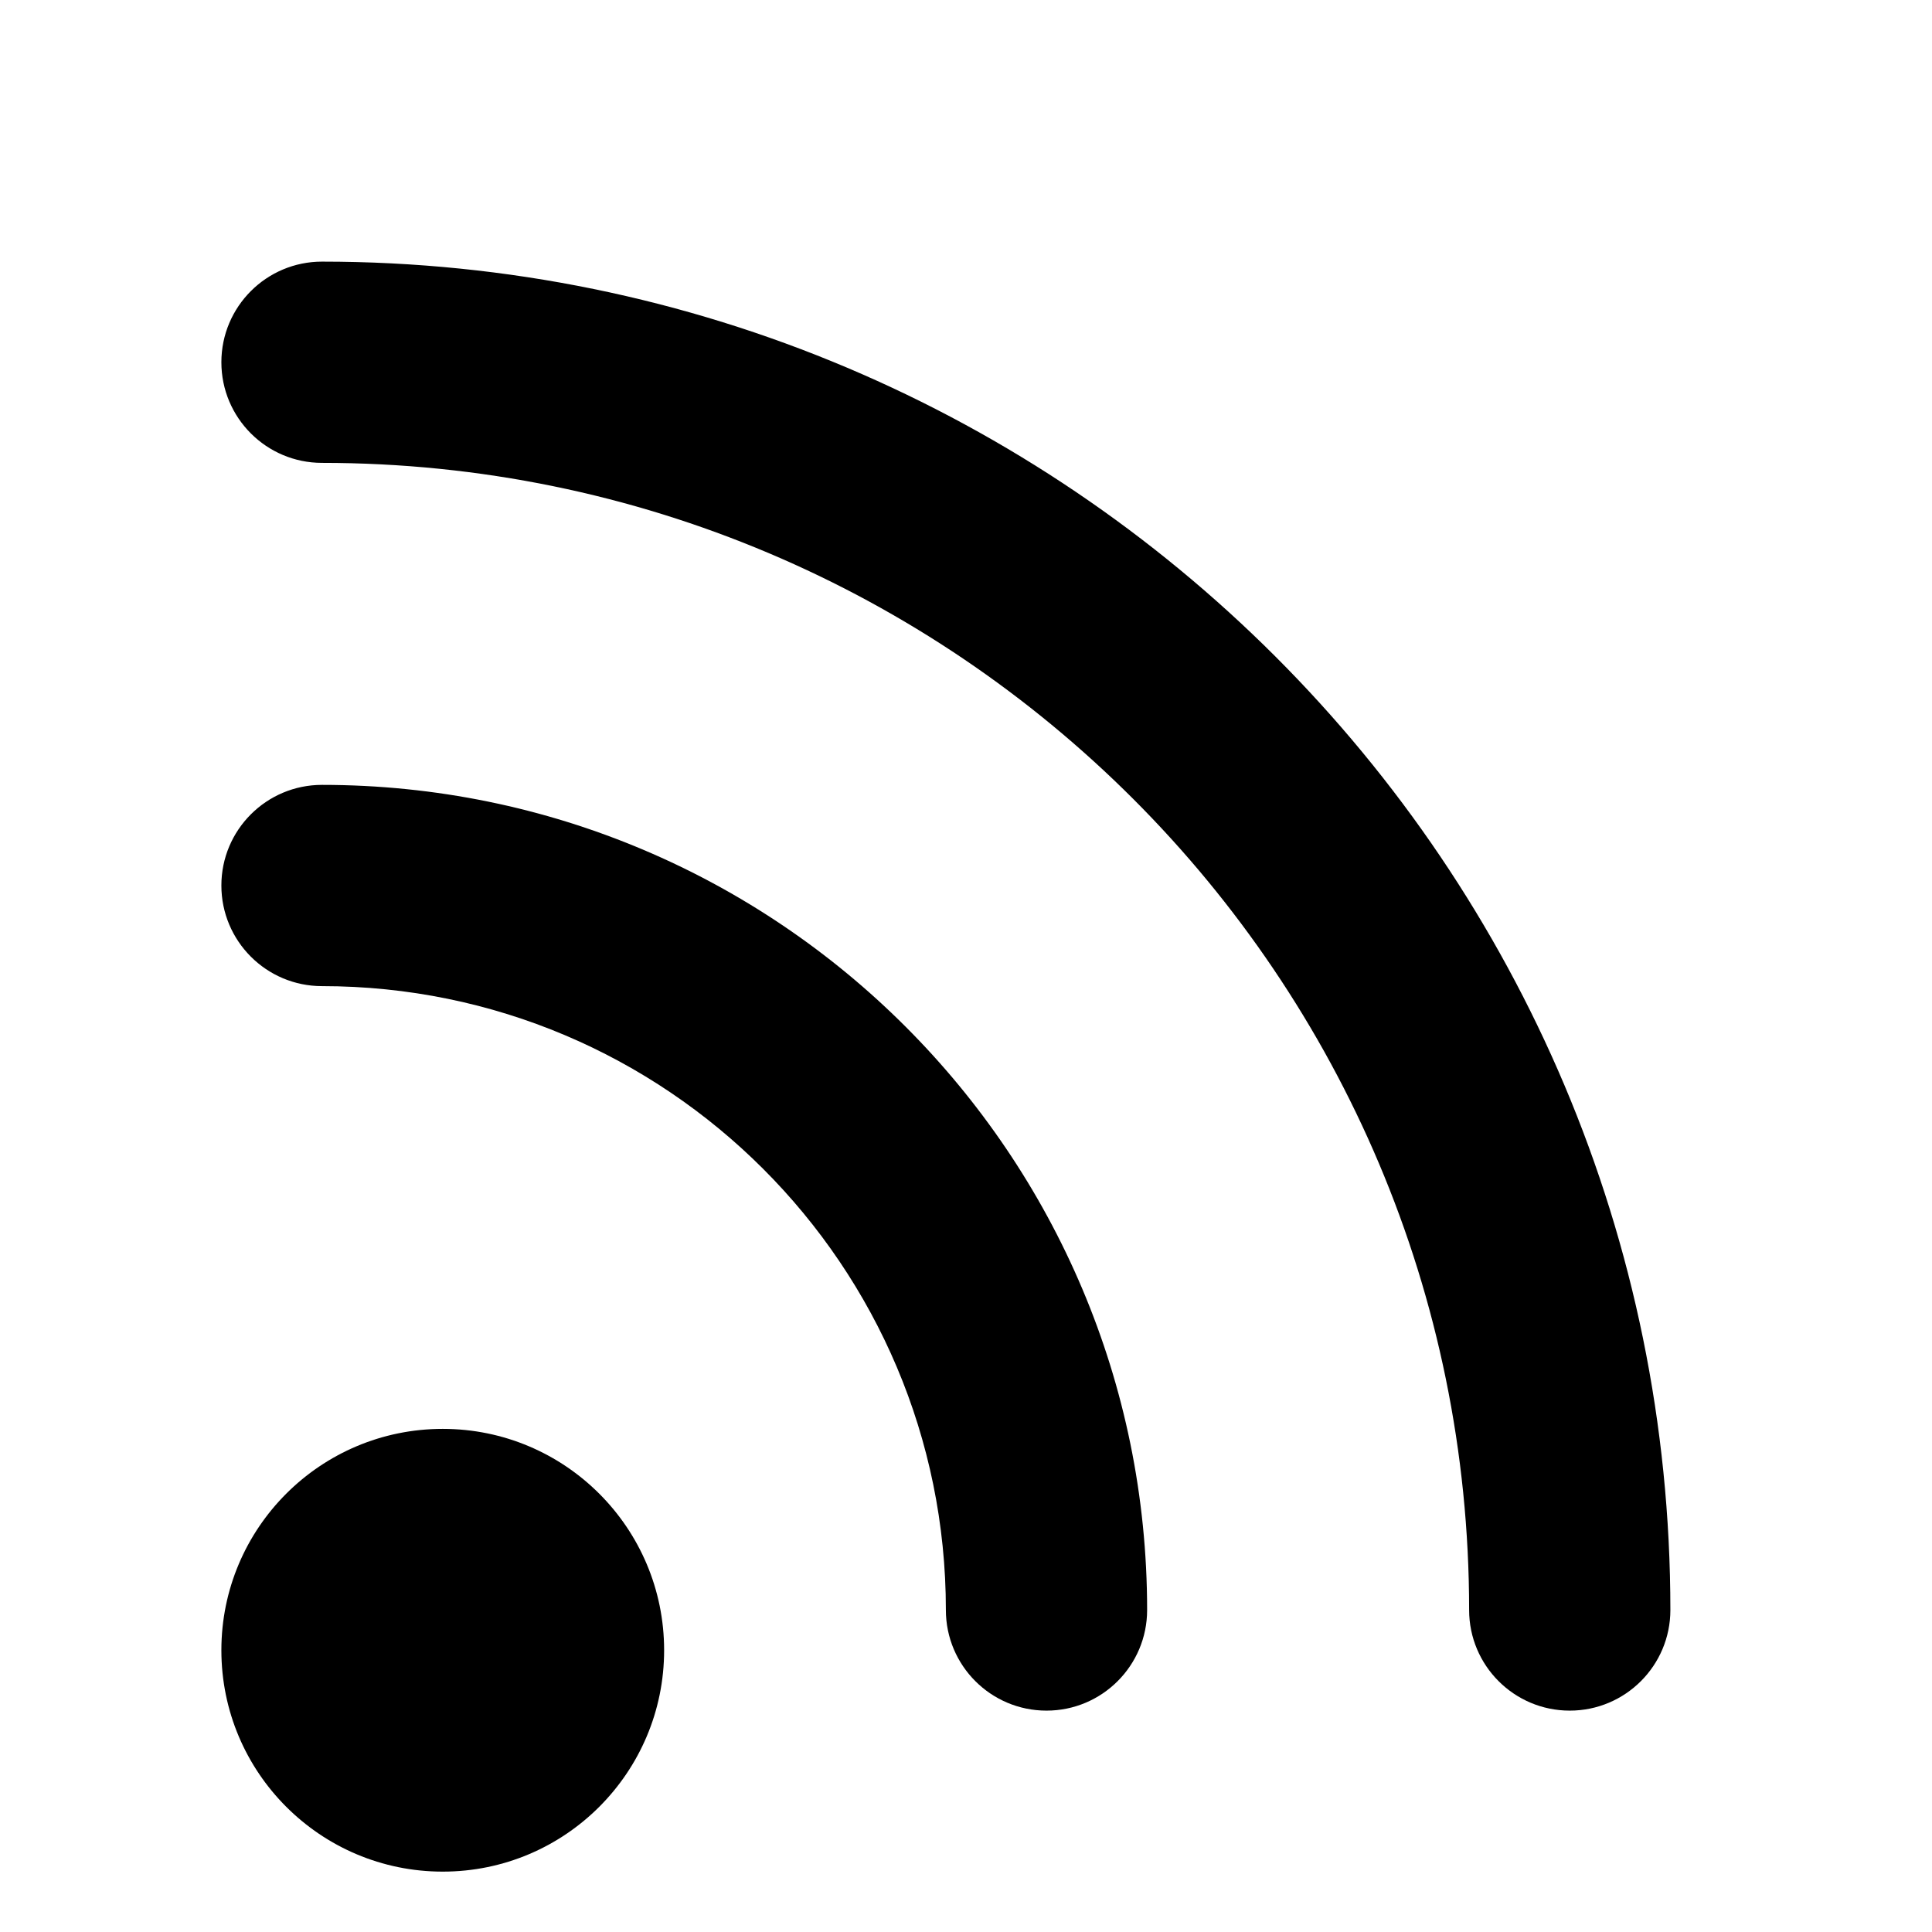
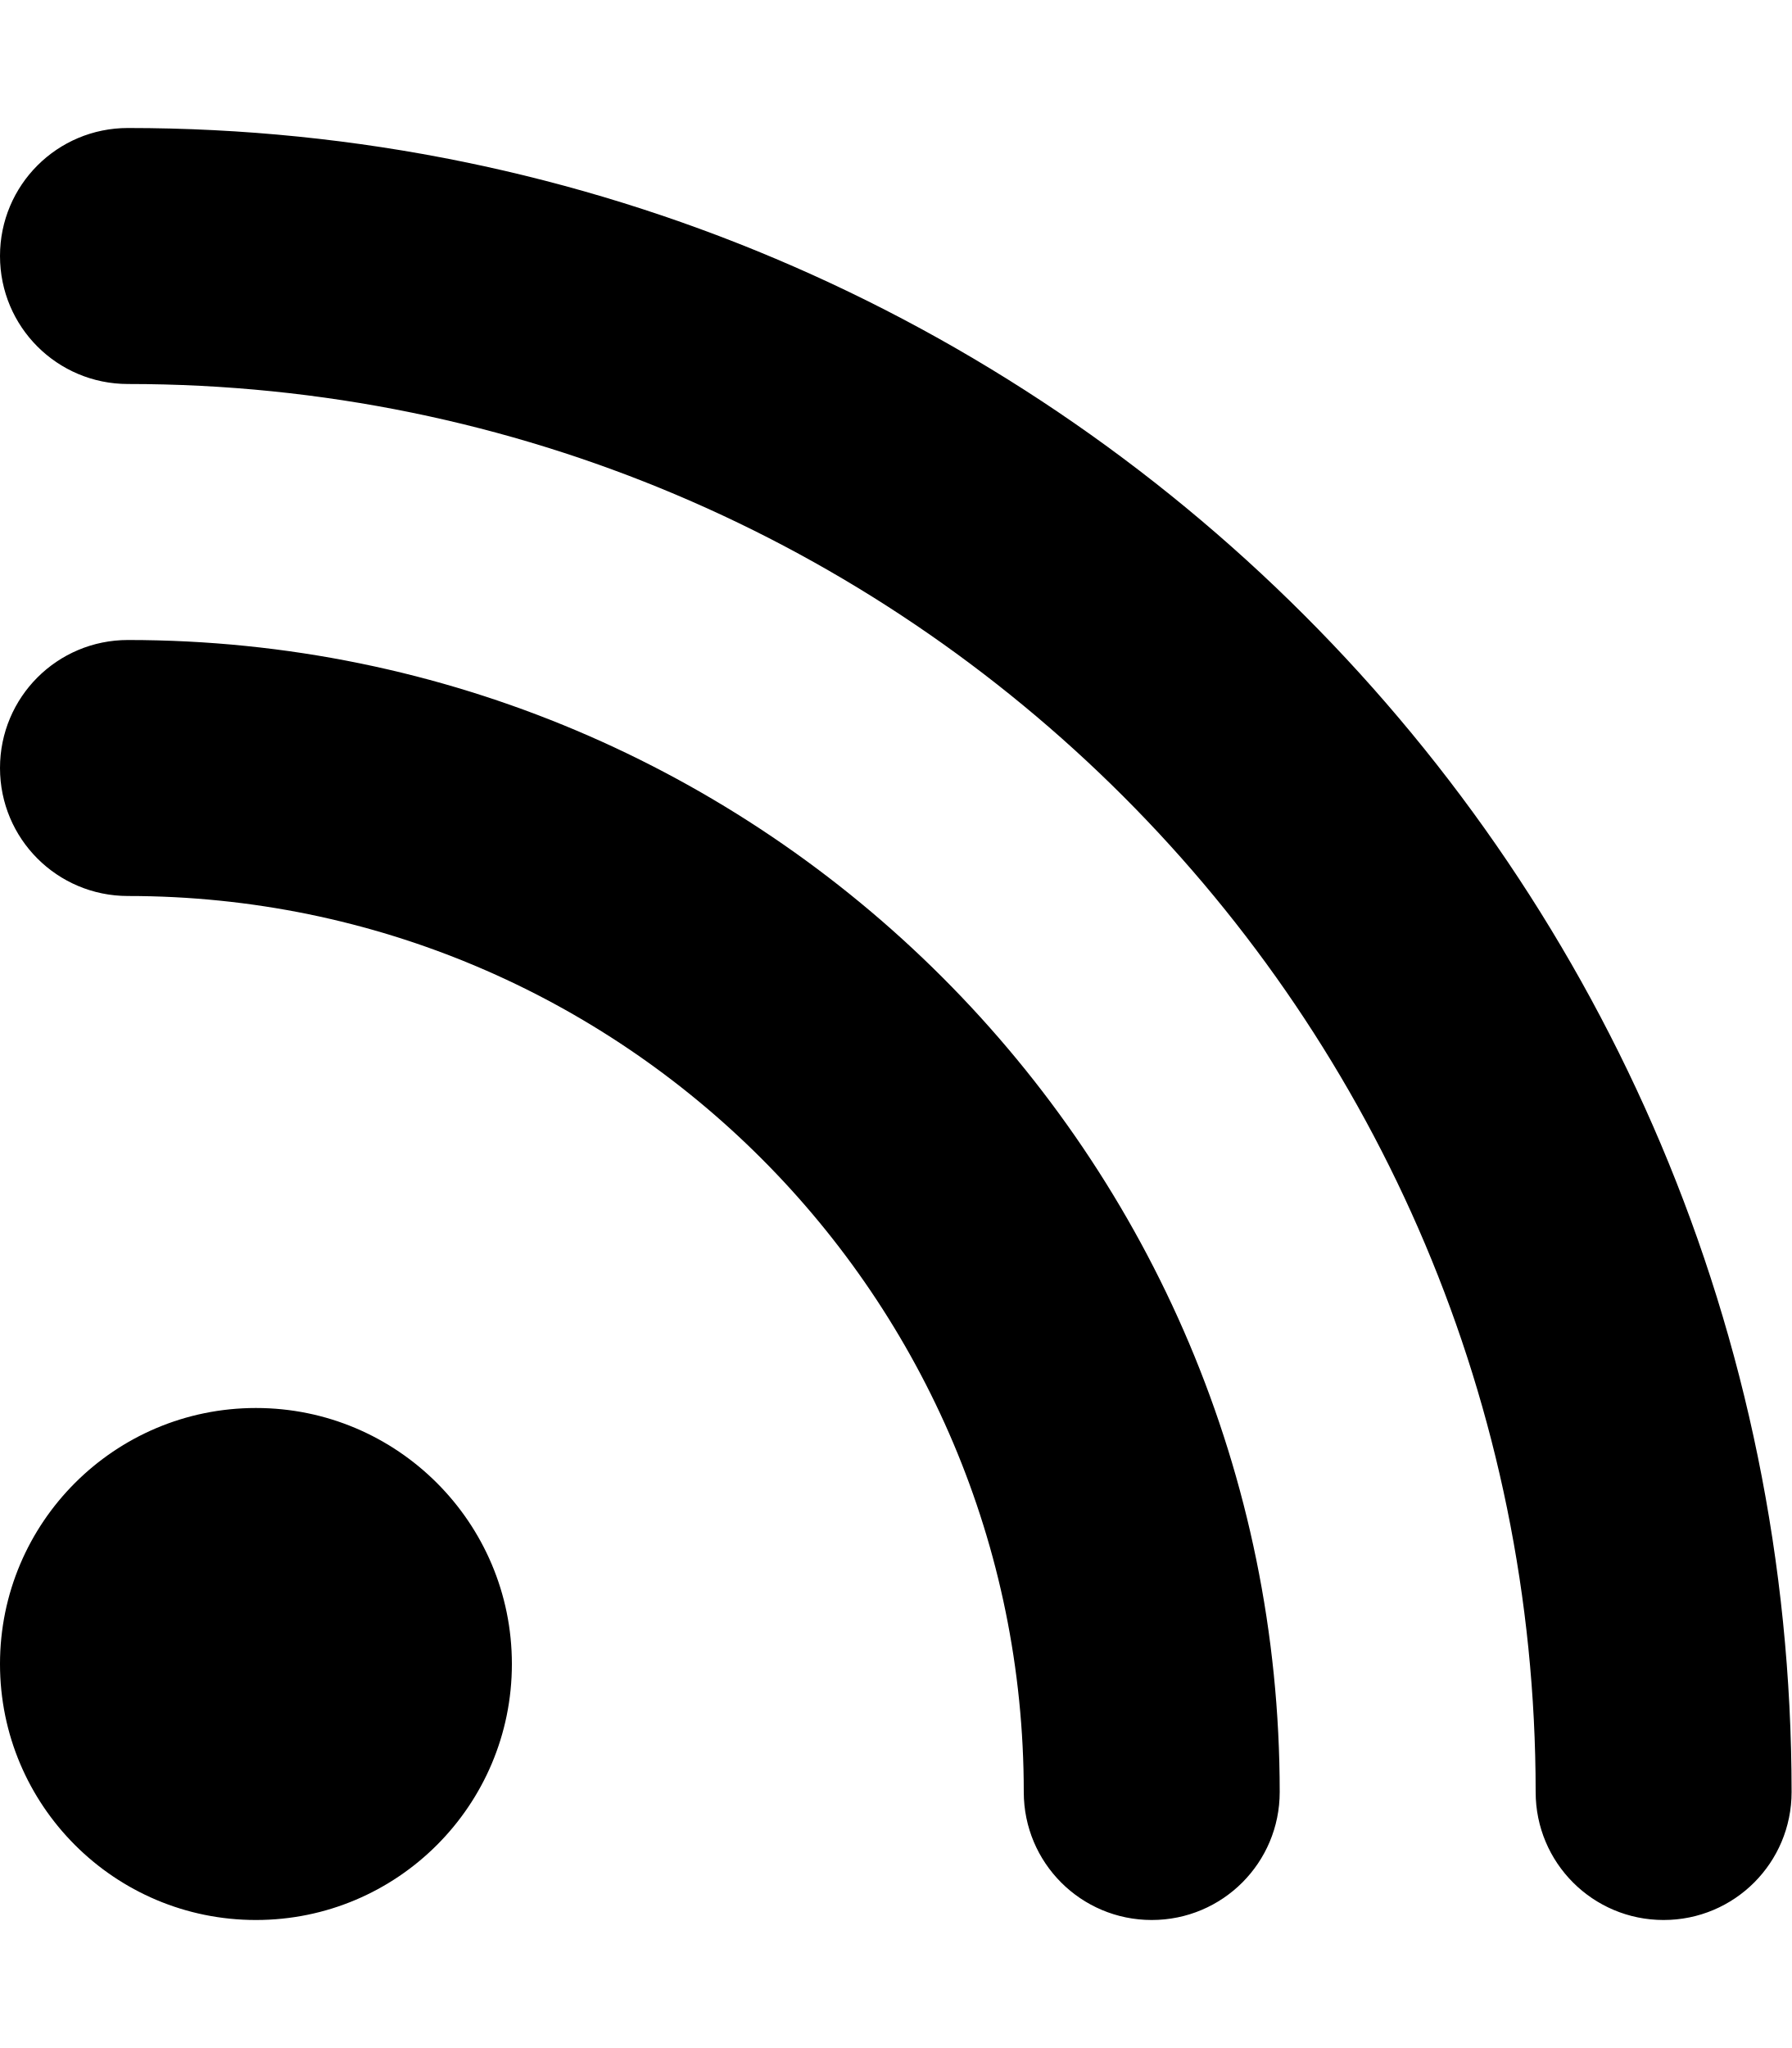
- <svg xmlns="http://www.w3.org/2000/svg" viewBox="0 0 24 24">
-   <path d="M2.75 4.5a1.25 1.25 0 0 1 1.25-1.25A16.75 16.75 0 0 1 20.75 20a1.25 1.25 0 0 1-2.5 0A14.25 14.25 0 0 0 4 5.75 1.25 1.25 0 0 1 2.75 4.5Zm0 6.5A1.25 1.25 0 0 1 4 9.75 10.25 10.25 0 0 1 14.25 20 1.25 1.25 0 0 1 11.75 20 7.75 7.75 0 0 0 4 12.25 1.25 1.25 0 0 1 2.75 11ZM5.5 17.75a2.75 2.75 0 1 1 0 5.5 2.75 2.75 0 0 1 0-5.5Z" />
+ <svg xmlns="http://www.w3.org/2000/svg" width="448" height="512" viewBox="0 0 448 512">
+   <path fill="currentColor" d="M0 64c0-17.7 14.3-32 32-32c229.8 0 416 186.2 416 416c0 17.7-14.3 32-32 32s-32-14.3-32-32C384 253.6 226.4 96 32 96C14.3 96 0 81.7 0 64m0 352a64 64 0 1 1 128 0a64 64 0 1 1-128 0m32-256c159.1 0 288 128.9 288 288c0 17.7-14.3 32-32 32s-32-14.3-32-32c0-123.7-100.3-224-224-224c-17.7 0-32-14.3-32-32s14.3-32 32-32" />
</svg>
